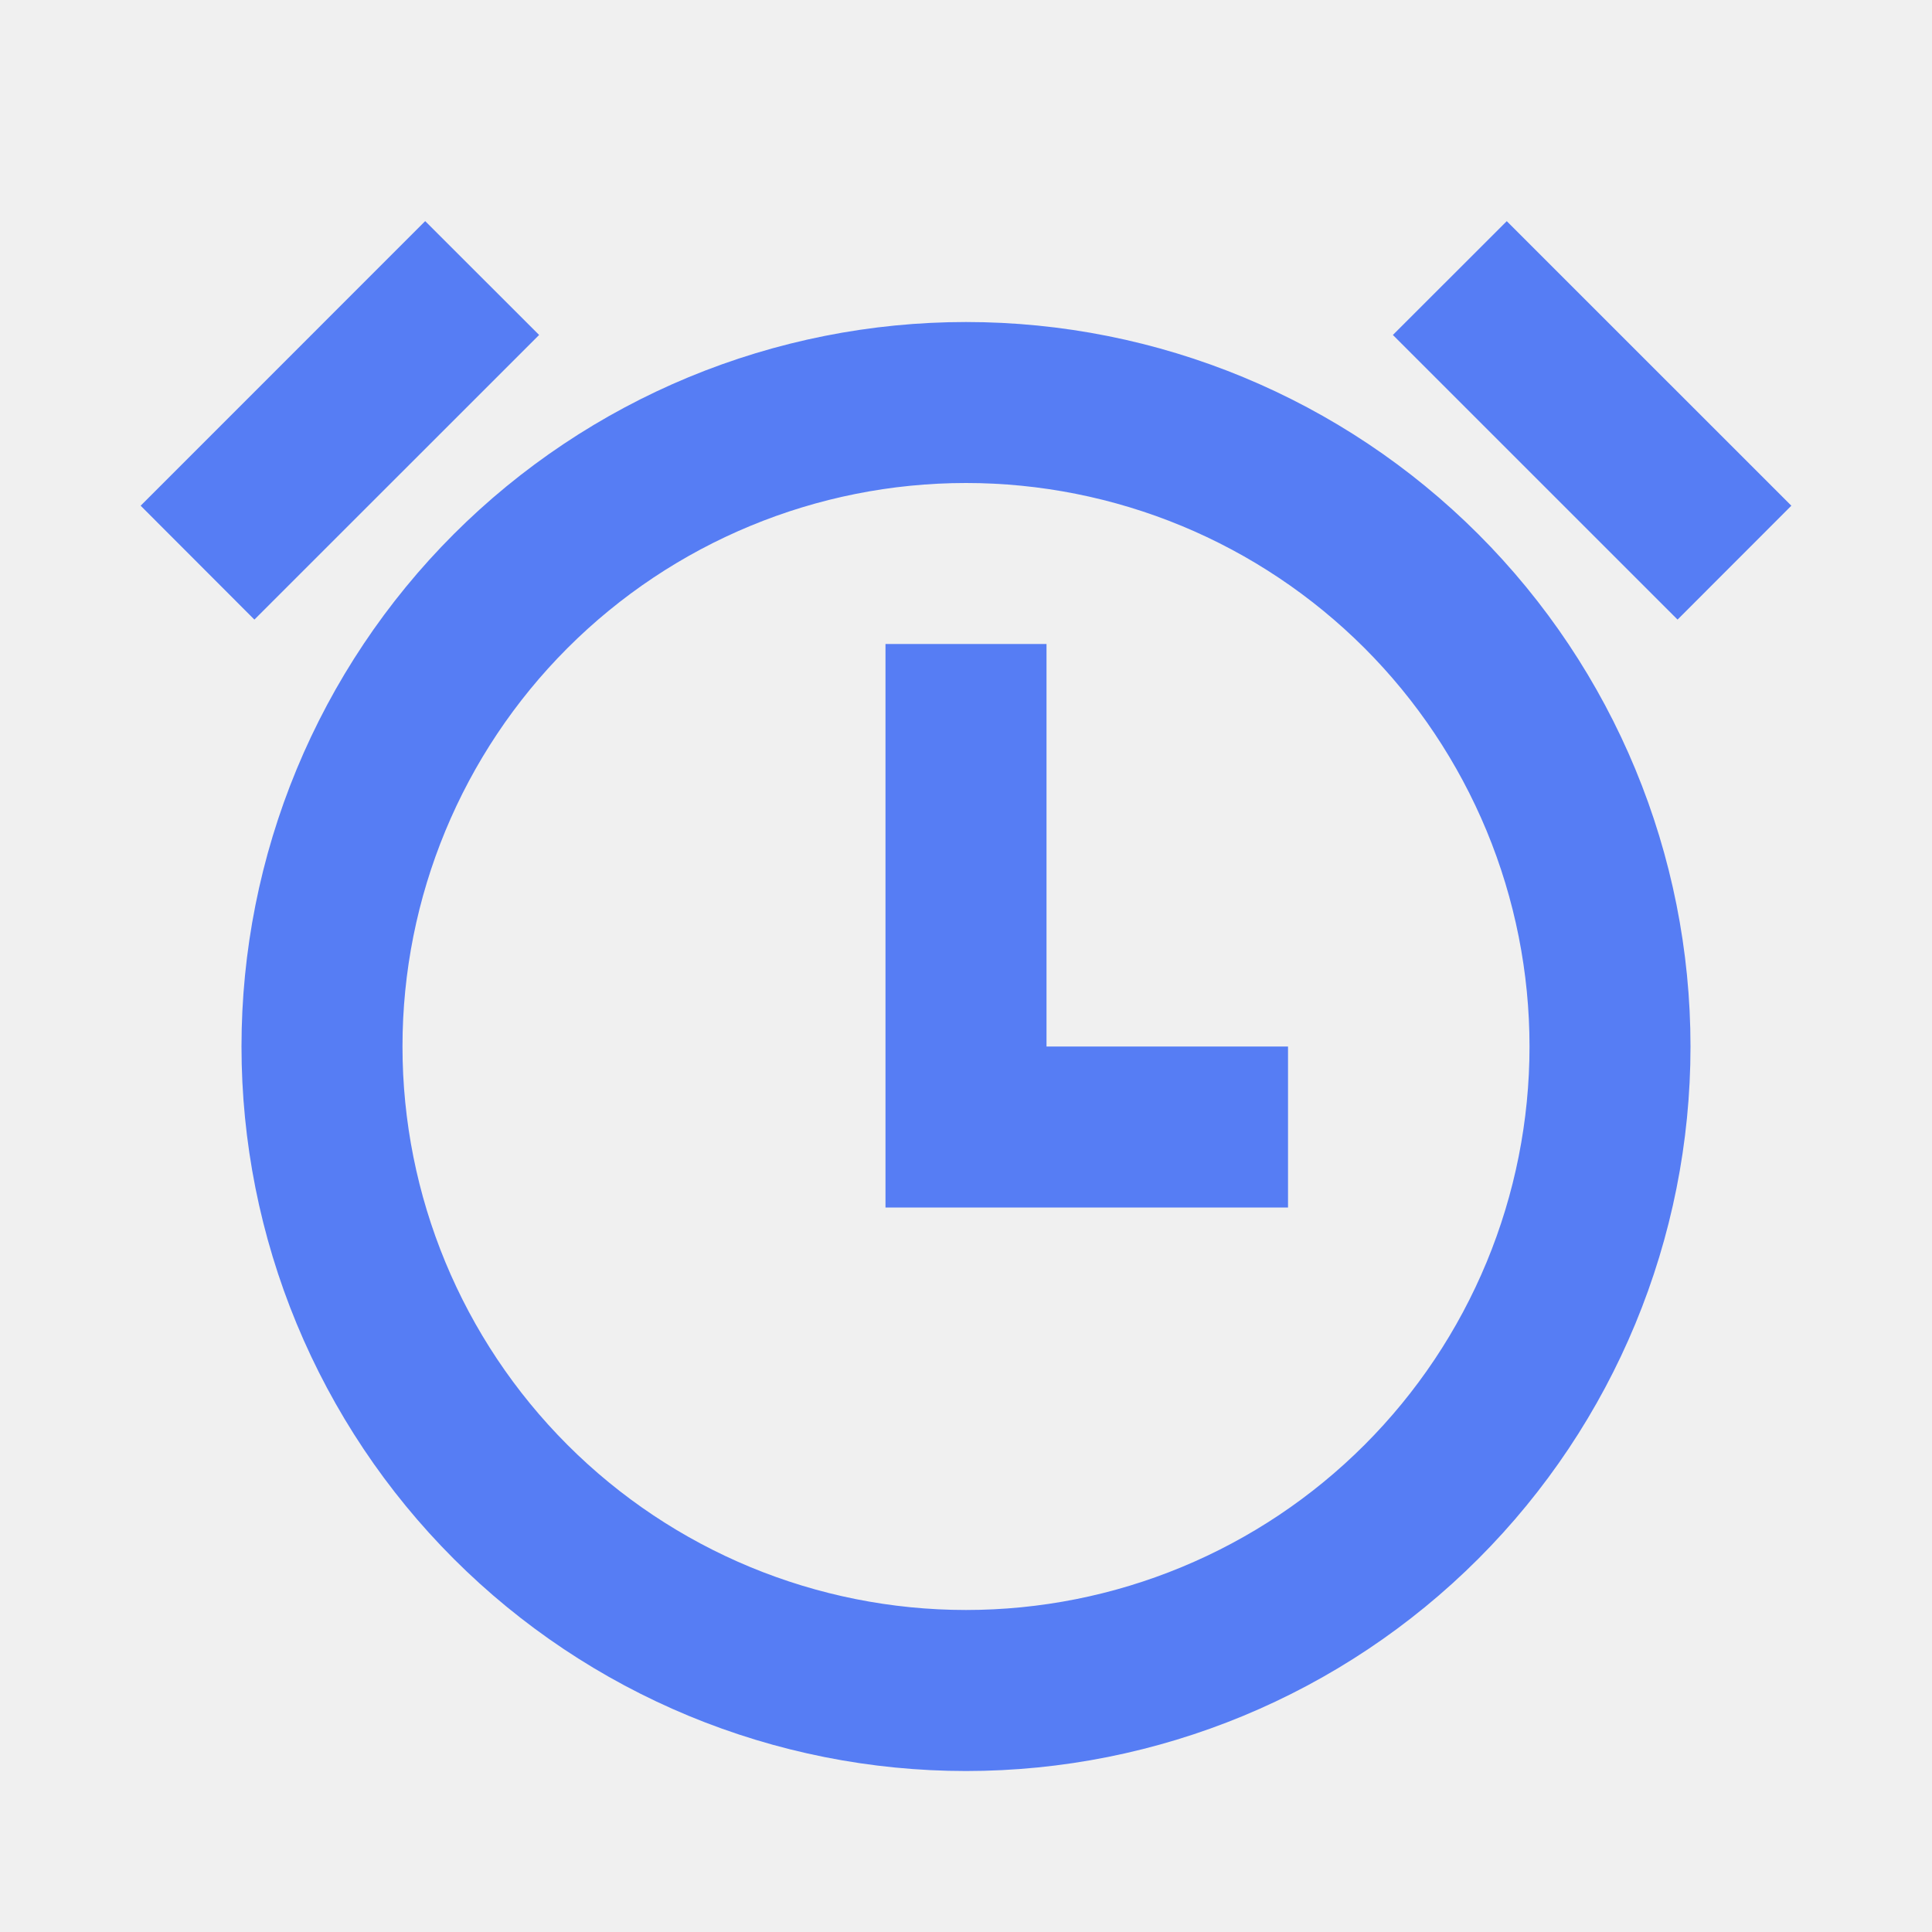
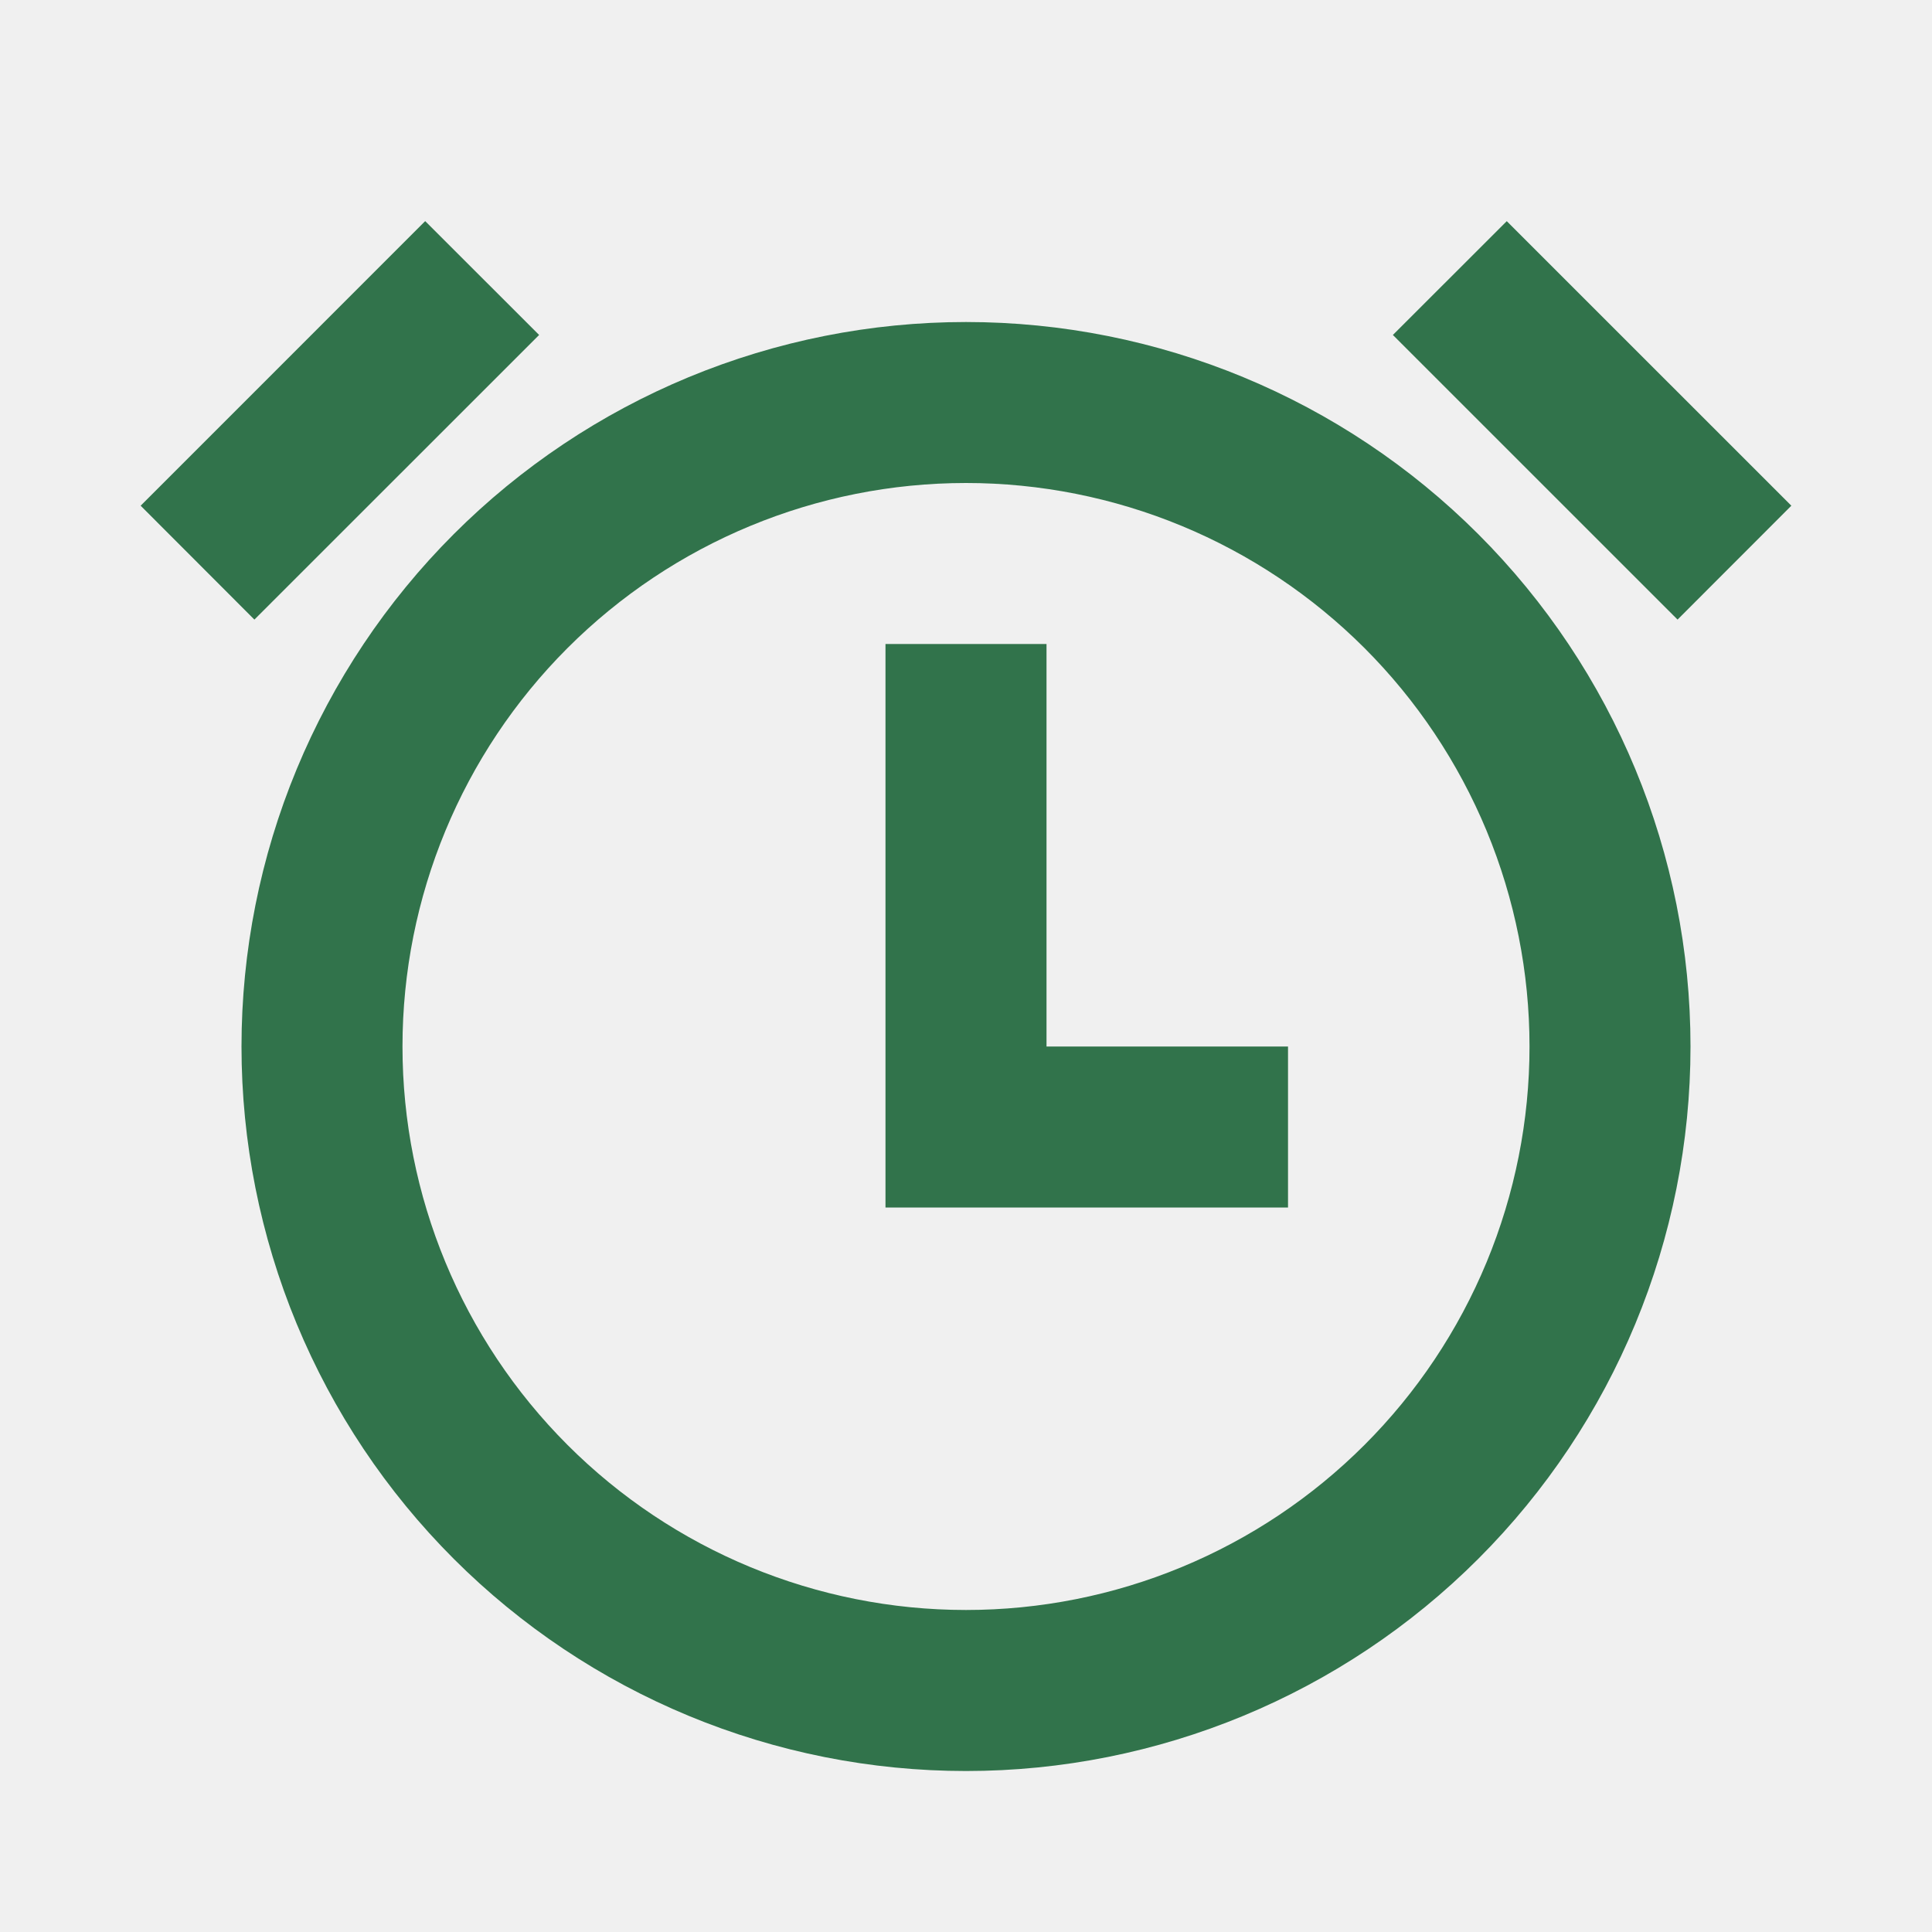
<svg xmlns="http://www.w3.org/2000/svg" width="40" height="40" viewBox="0 0 40 40" fill="none">
  <g clip-path="url(#clip0_11_9881)">
-     <path d="M20 36.667C18.03 36.667 16.08 36.279 14.26 35.525C12.44 34.771 10.786 33.666 9.393 32.273C8 30.88 6.896 29.227 6.142 27.407C5.388 25.587 5 23.637 5 21.667C5 19.697 5.388 17.746 6.142 15.926C6.896 14.107 8 12.453 9.393 11.06C10.786 9.667 12.44 8.562 14.26 7.808C16.08 7.055 18.03 6.667 20 6.667C23.978 6.667 27.794 8.247 30.607 11.06C33.42 13.873 35 17.688 35 21.667C35 25.645 33.42 29.46 30.607 32.273C27.794 35.086 23.978 36.667 20 36.667ZM20 33.333C21.532 33.333 23.049 33.032 24.465 32.445C25.88 31.859 27.166 31 28.25 29.916C29.333 28.833 30.192 27.547 30.779 26.131C31.365 24.716 31.667 23.199 31.667 21.667C31.667 20.135 31.365 18.617 30.779 17.202C30.192 15.787 29.333 14.5 28.25 13.417C27.166 12.334 25.88 11.474 24.465 10.888C23.049 10.302 21.532 10 20 10C16.906 10 13.938 11.229 11.75 13.417C9.562 15.605 8.333 18.573 8.333 21.667C8.333 24.761 9.562 27.728 11.75 29.916C13.938 32.104 16.906 33.333 20 33.333ZM21.667 21.667H26.667V25H18.333V13.333H21.667V21.667ZM2.912 10.47L8.803 4.578L11.162 6.935L5.267 12.828L2.912 10.47ZM31.195 4.578L37.088 10.47L34.732 12.828L28.838 6.935L31.197 4.578H31.195Z" fill="#567DF4" />
+     <path d="M20 36.667C18.03 36.667 16.08 36.279 14.26 35.525C12.44 34.771 10.786 33.666 9.393 32.273C8 30.88 6.896 29.227 6.142 27.407C5.388 25.587 5 23.637 5 21.667C5 19.697 5.388 17.746 6.142 15.926C6.896 14.107 8 12.453 9.393 11.06C10.786 9.667 12.44 8.562 14.26 7.808C16.08 7.055 18.03 6.667 20 6.667C23.978 6.667 27.794 8.247 30.607 11.06C33.42 13.873 35 17.688 35 21.667C35 25.645 33.42 29.46 30.607 32.273C27.794 35.086 23.978 36.667 20 36.667ZM20 33.333C21.532 33.333 23.049 33.032 24.465 32.445C25.88 31.859 27.166 31 28.25 29.916C29.333 28.833 30.192 27.547 30.779 26.131C31.365 24.716 31.667 23.199 31.667 21.667C31.667 20.135 31.365 18.617 30.779 17.202C30.192 15.787 29.333 14.5 28.25 13.417C27.166 12.334 25.88 11.474 24.465 10.888C23.049 10.302 21.532 10 20 10C16.906 10 13.938 11.229 11.75 13.417C9.562 15.605 8.333 18.573 8.333 21.667C8.333 24.761 9.562 27.728 11.75 29.916C13.938 32.104 16.906 33.333 20 33.333ZM21.667 21.667H26.667V25H18.333V13.333H21.667V21.667ZM2.912 10.47L8.803 4.578L11.162 6.935L5.267 12.828L2.912 10.47ZM31.195 4.578L37.088 10.47L34.732 12.828L28.838 6.935L31.197 4.578H31.195Z" fill="#31734B" />
  </g>
  <defs>
    <clipPath id="clip0_11_9881">
      <rect width="40" height="40" fill="white" />
    </clipPath>
  </defs>
</svg>
